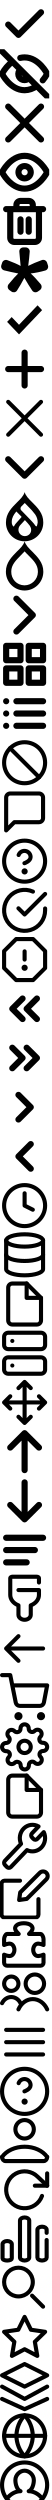
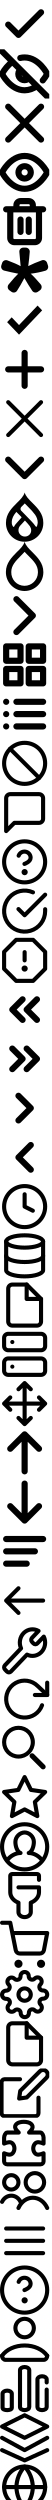
<svg xmlns="http://www.w3.org/2000/svg" xmlns:xlink="http://www.w3.org/1999/xlink">
  <symbol id="checkmark" viewBox="0 0 24 24">
    <path fill="none" stroke="currentColor" stroke-width="3" stroke-linecap="round" stroke-linejoin="round" d="M20 6L9 17l-5-5" />
  </symbol>
  <use xlink:href="#checkmark" width="24" height="24" />
  <view id="checkmark-view" viewBox="0 0 24 24" />
  <symbol id="hide" viewBox="0 0 24 24">
    <path fill="none" stroke="currentColor" stroke-width="3" stroke-linecap="round" stroke-linejoin="round" d="M17.94 17.94A10.07 10.07 0 0112 20c-7 0-11-8-11-8a18.45 18.45 0 015.06-5.94M9.9 4.24A9.12 9.12 0 0112 4c7 0 11 8 11 8a18.5 18.5 0 01-2.16 3.19m-6.72-1.07a3 3 0 11-4.24-4.24M1 1l22 22" />
  </symbol>
  <use xlink:href="#hide" y="24" width="24" height="24" />
  <view id="hide-view" viewBox="0 24 24 24" />
  <symbol id="remove" viewBox="0 0 24 24">
    <path fill="none" d="M20 4L4 20M4 4l16 16" stroke="#000" stroke-width="3" stroke-linecap="round" stroke-linejoin="round" />
  </symbol>
  <use xlink:href="#remove" y="48" width="24" height="24" />
  <view id="remove-view" viewBox="0 48 24 24" />
  <symbol id="show" viewBox="0 0 24 24">
    <path fill="none" stroke="currentColor" stroke-width="3" stroke-linecap="round" stroke-linejoin="round" d="M1 12s4-8 11-8 11 8 11 8-4 8-11 8-11-8-11-8z" />
    <circle fill="none" stroke="currentColor" stroke-width="3" stroke-linecap="round" stroke-linejoin="round" cx="12" cy="12" r="3" />
  </symbol>
  <use xlink:href="#show" y="72" width="24" height="24" />
  <view id="show-view" viewBox="0 72 24 24" />
  <symbol id="trash" viewBox="0 0 24 24">
    <path fill="none" stroke="currentColor" stroke-width="3" stroke-linecap="round" stroke-linejoin="round" d="M3 6h18m-2 0v14a2 2 0 01-2 2H7a2 2 0 01-2-2V6m3 0V4a2 2 0 012-2h4a2 2 0 012 2v2m-6 5v6m4-6v6" />
  </symbol>
  <use xlink:href="#trash" y="96" width="24" height="24" />
  <view id="trash-view" viewBox="0 96 24 24" />
  <symbol id="asterisk" viewBox="0 0 24 24">
    <path d="M2.04 11.869a1.973 1.973 0 01-1.39-2.53l.388-1.2a1.976 1.976 0 012.564-1.254c2.867 1.067 5.02 2.008 6.454 2.826-.31-2.963-.521-5.3-.633-7.013C9.35 1.584 10.245.671 11.36.671h1.172c1.129 0 2.036.933 1.96 2.06-.135 1.991-.378 4.307-.734 6.944 1.993-1.004 4.214-1.947 6.668-2.83 1.044-.376 2.182.202 2.524 1.258l.437 1.35c.338 1.045-.23 2.173-1.287 2.477a43.855 43.855 0 01-7.143 1.447c1.215 1.057 2.841 2.795 4.88 5.213a1.978 1.978 0 01-.38 2.888l-1.005.713c-.89.63-2.124.432-2.736-.472-1.14-1.684-2.421-3.75-3.843-6.2-1.316 2.507-2.515 4.58-3.596 6.212-.6.906-1.828 1.09-2.71.454l-.98-.707a1.986 1.986 0 01-.376-2.877c2.115-2.555 3.676-4.296 4.683-5.224-2.375-.459-4.66-.963-6.854-1.508z" />
  </symbol>
  <use xlink:href="#asterisk" y="120" width="24" height="24" />
  <view id="asterisk-view" viewBox="0 120 24 24" />
  <symbol id="checked" viewBox="0 0 24 24">
    <path d="M5.692 10.644l3.58 3.758 9.036-9.489 2.226 2.34L9.272 19.088l-5.806-6.103 2.226-2.34z" />
  </symbol>
  <use xlink:href="#checked" y="144" width="24" height="24" />
  <view id="checked-view" viewBox="0 144 24 24" />
  <symbol id="add" viewBox="0 0 24 24">
    <path fill="none" d="M12 4v16m-8-8h16" stroke="#000" stroke-width="3" stroke-linecap="round" stroke-linejoin="round" />
  </symbol>
  <use xlink:href="#add" y="168" width="24" height="24" />
  <view id="add-view" viewBox="0 168 24 24" />
  <symbol id="close" viewBox="0 0 24 24">
    <path fill="none" d="M20 4L4 20M4 4l16 16" stroke="#000" stroke-width="2" stroke-linecap="round" stroke-linejoin="round" />
  </symbol>
  <use xlink:href="#close" y="192" width="24" height="24" />
  <view id="close-view" viewBox="0 192 24 24" />
  <symbol id="drop" viewBox="0 0 24 24">
    <path fill="none" d="M4 8l8 8 8-8" stroke="#000" stroke-width="3" stroke-linecap="round" stroke-linejoin="round" />
  </symbol>
  <use xlink:href="#drop" y="216" width="24" height="24" />
  <view id="drop-view" viewBox="0 216 24 24" />
  <symbol id="drupal" viewBox="0 0 24 24">
    <path d="M15.792 5.064C14.088 3.408 12.504 1.824 12.024 0c-.48 1.824-2.064 3.408-3.768 5.064-2.496 2.496-5.352 5.352-5.352 9.648-.144 5.016 3.888 9.192 8.904 9.288 5.016.096 9.216-3.888 9.288-8.904v-.384c.048-4.296-2.808-7.152-5.304-9.648zM7.56 15.528a5.498 5.498 0 00-.696 1.128c-.048.048-.096.12-.168.12h-.048c-.216 0-.432-.384-.432-.384-.048-.096-.12-.216-.168-.312L6 15.984c-.552-1.2-.096-2.904-.096-2.904.216-.816.6-1.632 1.08-2.328.312-.432.648-.864.984-1.296l.432.432 2.04 2.064c.096.096.096.216 0 .312L8.328 14.64l-.768.888zm4.56 5.952c-1.728 0-3.168-1.416-3.12-3.168 0-.768.312-1.512.768-2.064.648-.768 1.464-1.56 2.376-2.592 1.032 1.128 1.728 1.848 2.376 2.736.048.048.096.12.12.216.336.528.552 1.128.552 1.776.072 1.728-1.344 3.096-3.072 3.096zm5.904-5.016a.497.497 0 01-.312.264h-.048a.913.913 0 01-.312-.216c-.552-.816-1.176-1.608-1.848-2.28l-.816-.864-2.76-2.856a35.757 35.757 0 01-1.632-1.68c0-.048-.048-.048-.048-.048a1.218 1.218 0 01-.216-.432v-.096c-.096-.48.096-.96.432-1.296.528-.528 1.08-1.08 1.608-1.632.552.6 1.176 1.2 1.776 1.824 1.2 1.128 2.28 2.376 3.288 3.72.816 1.176 1.248 2.496 1.248 3.936-.096.504-.168 1.104-.36 1.656z" />
  </symbol>
  <use xlink:href="#drupal" y="240" width="24" height="24" />
  <view id="drupal-view" viewBox="0 240 24 24" />
  <symbol id="gin" viewBox="0 0 24 24">
    <path d="M12 4.92c.6.696 1.272 1.344 1.92 1.992 2.4 2.4 4.56 4.56 4.56 7.776v.408c-.096 3.528-3 6.384-6.528 6.384h-.12c-1.728-.048-3.384-.744-4.56-1.992-1.176-1.296-1.824-2.952-1.776-4.728v-.048c0-3.216 2.256-5.4 4.56-7.776A49.835 49.835 0 0012 4.92zM12 0c-.48 1.824-2.088 3.432-3.792 5.04-2.472 2.52-5.328 5.4-5.328 9.648-.12 5.04 3.912 9.216 8.904 9.312H12c4.92 0 9-3.96 9.12-8.904v-.384c0-4.296-2.88-7.128-5.352-9.648C14.088 3.432 12.48 1.824 12 0z" />
  </symbol>
  <use xlink:href="#gin" y="264" width="24" height="24" />
  <view id="gin-view" viewBox="0 264 24 24" />
  <symbol id="handle" viewBox="0 0 24 24">
    <path fill="none" d="M8 20l8-8-8-8" stroke="#000" stroke-width="3" stroke-linecap="round" stroke-linejoin="round" />
  </symbol>
  <use xlink:href="#handle" y="288" width="24" height="24" />
  <view id="handle-view" viewBox="0 288 24 24" />
  <symbol id="grid" viewBox="0 0 24 24">
    <path fill="none" stroke="currentColor" stroke-width="3" stroke-linecap="round" stroke-linejoin="round" d="M3 3h7v7H3zm11 0h7v7h-7zm0 11h7v7h-7zM3 14h7v7H3z" />
  </symbol>
  <use xlink:href="#grid" y="312" width="24" height="24" />
  <view id="grid-view" viewBox="0 312 24 24" />
  <symbol id="list" viewBox="0 0 24 24">
    <path fill="none" stroke="currentColor" stroke-width="3" stroke-linecap="round" stroke-linejoin="round" d="M8 6h13M8 12h13M8 18h13M3 6h.01M3 12h.01M3 18h.01" />
  </symbol>
  <use xlink:href="#list" y="336" width="24" height="24" />
  <view id="list-view" viewBox="0 336 24 24" />
  <symbol id="error" viewBox="0 0 24 24">
    <circle fill="none" stroke="currentColor" stroke-width="2" stroke-linecap="round" stroke-linejoin="round" cx="12" cy="12" r="10" />
    <path fill="none" stroke="currentColor" stroke-width="2" stroke-linecap="round" stroke-linejoin="round" d="M4.93 4.93l14.14 14.14" />
  </symbol>
  <use xlink:href="#error" y="360" width="24" height="24" />
  <view id="error-view" viewBox="0 360 24 24" />
  <symbol id="info" viewBox="0 0 24 24">
    <path fill="none" stroke="currentColor" stroke-width="2" stroke-linecap="round" stroke-linejoin="round" d="M21 15a2 2 0 01-2 2H7l-4 4V5a2 2 0 012-2h14a2 2 0 012 2z" />
  </symbol>
  <use xlink:href="#info" y="384" width="24" height="24" />
  <view id="info-view" viewBox="0 384 24 24" />
  <symbol id="question" viewBox="0 0 24 24">
    <circle fill="none" stroke="currentColor" stroke-width="2" stroke-linecap="round" stroke-linejoin="round" cx="12" cy="12" r="10" />
    <path fill="none" stroke="currentColor" stroke-width="2" stroke-linecap="round" stroke-linejoin="round" d="M9.09 9a3 3 0 015.83 1c0 2-3 3-3 3" />
    <path fill="none" stroke="currentColor" stroke-width="3" stroke-linecap="round" stroke-linejoin="round" d="M12 17h.01" />
  </symbol>
  <use xlink:href="#question" y="408" width="24" height="24" />
  <view id="question-view" viewBox="0 408 24 24" />
  <symbol id="status" viewBox="0 0 24 24">
    <path fill="none" stroke="currentColor" stroke-width="2" stroke-linecap="round" stroke-linejoin="round" d="M22 11.08V12a10 10 0 11-5.93-9.14" />
    <path fill="none" stroke="currentColor" stroke-width="2" stroke-linecap="round" stroke-linejoin="round" d="M22 4L12 14.01l-3-3" />
  </symbol>
  <use xlink:href="#status" y="432" width="24" height="24" />
  <view id="status-view" viewBox="0 432 24 24" />
  <symbol id="warning" viewBox="0 0 24 24">
    <path fill="none" stroke="currentColor" stroke-width="2" stroke-linecap="round" stroke-linejoin="round" d="M7.86 2h8.28L22 7.86v8.28L16.14 22H7.86L2 16.14V7.86L7.86 2zM12 8v4" />
    <path fill="none" stroke="currentColor" stroke-width="3" stroke-linecap="round" stroke-linejoin="round" d="M12 16h.01" />
  </symbol>
  <use xlink:href="#warning" y="456" width="24" height="24" />
  <view id="warning-view" viewBox="0 456 24 24" />
  <symbol id="first" viewBox="0 0 24 24">
    <path fill="none" stroke="currentColor" stroke-width="3" stroke-linecap="round" stroke-linejoin="round" d="M11 17l-5-5 5-5m7 10l-5-5 5-5" />
  </symbol>
  <use xlink:href="#first" y="480" width="24" height="24" />
  <view id="first-view" viewBox="0 480 24 24" />
  <symbol id="last" viewBox="0 0 24 24">
    <path fill="none" stroke="currentColor" stroke-width="3" stroke-linecap="round" stroke-linejoin="round" d="M13 17l5-5-5-5M6 17l5-5-5-5" />
  </symbol>
  <use xlink:href="#last" y="504" width="24" height="24" />
  <view id="last-view" viewBox="0 504 24 24" />
  <symbol id="next" viewBox="0 0 24 24">
    <path fill="none" stroke="currentColor" stroke-width="3" stroke-linecap="round" stroke-linejoin="round" d="M9 18l6-6-6-6" />
  </symbol>
  <use xlink:href="#next" y="528" width="24" height="24" />
  <view id="next-view" viewBox="0 528 24 24" />
  <symbol id="prev" viewBox="0 0 24 24">
    <path fill="none" stroke="currentColor" stroke-width="3" stroke-linecap="round" stroke-linejoin="round" d="M15 18l-6-6 6-6" />
  </symbol>
  <use xlink:href="#prev" y="552" width="24" height="24" />
  <view id="prev-view" viewBox="0 552 24 24" />
  <symbol id="clock" viewBox="0 0 24 24">
    <circle fill="none" stroke="currentColor" stroke-width="2" stroke-linecap="round" stroke-linejoin="round" cx="12" cy="12" r="10" />
    <path fill="none" stroke="currentColor" stroke-width="2" stroke-linecap="round" stroke-linejoin="round" d="M12 6v6l4 2" />
  </symbol>
  <use xlink:href="#clock" y="576" width="24" height="24" />
  <view id="clock-view" viewBox="0 576 24 24" />
  <symbol id="database" viewBox="0 0 24 24">
    <ellipse fill="none" stroke="currentColor" stroke-width="2" stroke-linecap="round" stroke-linejoin="round" cx="12" cy="5" rx="9" ry="3" />
    <path fill="none" stroke="currentColor" stroke-width="2" stroke-linecap="round" stroke-linejoin="round" d="M21 12c0 1.66-4 3-9 3s-9-1.34-9-3" />
    <path fill="none" stroke="currentColor" stroke-width="2" stroke-linecap="round" stroke-linejoin="round" d="M3 5v14c0 1.66 4 3 9 3s9-1.34 9-3V5" />
  </symbol>
  <use xlink:href="#database" y="600" width="24" height="24" />
  <view id="database-view" viewBox="0 600 24 24" />
  <symbol id="php" viewBox="0 0 24 24">
    <path fill="none" stroke="currentColor" stroke-width="2" stroke-linecap="round" stroke-linejoin="round" d="M13 2H6a2 2 0 00-2 2v16a2 2 0 002 2h12a2 2 0 002-2V9z" />
    <path fill="none" stroke="currentColor" stroke-width="2" stroke-linecap="round" stroke-linejoin="round" d="M13 2v7h7" />
  </symbol>
  <use xlink:href="#php" y="624" width="24" height="24" />
  <view id="php-view" viewBox="0 624 24 24" />
  <symbol id="server" viewBox="0 0 24 24">
    <rect fill="none" stroke="currentColor" stroke-width="2" stroke-linecap="round" stroke-linejoin="round" x="2" y="2" width="20" height="8" rx="2" ry="2" />
    <rect fill="none" stroke="currentColor" stroke-width="2" stroke-linecap="round" stroke-linejoin="round" x="2" y="14" width="20" height="8" rx="2" ry="2" />
    <path fill="none" stroke="currentColor" stroke-width="2" stroke-linecap="round" stroke-linejoin="round" d="M6 6h.01M6 18h.01" />
  </symbol>
  <use xlink:href="#server" y="648" width="24" height="24" />
  <view id="server-view" viewBox="0 648 24 24" />
  <symbol id="drag" viewBox="0 0 24 24">
    <path fill="none" stroke="currentColor" stroke-width="2" stroke-linecap="round" stroke-linejoin="round" d="M5 9l-3 3 3 3M9 5l3-3 3 3m0 14l-3 3-3-3M19 9l3 3-3 3M2 12h20M12 2v20" />
  </symbol>
  <use xlink:href="#drag" y="672" width="24" height="24" />
  <view id="drag-view" viewBox="0 672 24 24" />
  <symbol id="sort-asc" viewBox="0 0 24 24">
    <path fill="none" d="M12 21V3m-7 7l7-7 7 7" stroke="#000" stroke-width="3" stroke-linecap="round" stroke-linejoin="round" />
  </symbol>
  <use xlink:href="#sort-asc" y="696" width="24" height="24" />
  <view id="sort-asc-view" viewBox="0 696 24 24" />
  <symbol id="sort-desc" viewBox="0 0 24 24">
    <path fill="none" d="M12 3v18m7-7l-7 7-7-7" stroke="#000" stroke-width="3" stroke-linecap="round" stroke-linejoin="round" />
  </symbol>
  <use xlink:href="#sort-desc" y="720" width="24" height="24" />
  <view id="sort-desc-view" viewBox="0 720 24 24" />
  <symbol id="sort" viewBox="0 0 24 24">
    <path fill="none" d="M3 12h14M3 6h18M3 18h10" stroke="#000" stroke-width="3" stroke-linecap="round" stroke-linejoin="round" />
  </symbol>
  <use xlink:href="#sort" y="744" width="24" height="24" />
  <view id="sort-view" viewBox="0 744 24 24" />
-   <symbol id="appearance" viewBox="0 0 24 24">
-     <path fill-rule="evenodd" clip-rule="evenodd" d="M6 0c-.895 0-2 .62-2 1.808v8.078c.004 2.47 1.62 4.604 4 5.736v3.955C8 21.657 10 23 12 23s4-1.344 4-3.423v-3.955c2.38-1.132 3.996-3.267 4-5.736V7.5a1 1 0 00-1-1H9a1 1 0 000 2h9v1.383c-.003 1.665-1.206 3.33-3.354 4.144a1 1 0 00-.646.935v4.615c0 .597-.685 1.423-2 1.423s-2-.826-2-1.423v-4.615a1 1 0 00-.646-.935c-2.148-.814-3.35-2.48-3.354-4.143V2h12v1.827a1 1 0 102 0v-2.02C20 .62 18.895 0 18 0H6z" />
-   </symbol>
-   <use xlink:href="#appearance" y="768" width="24" height="24" />
-   <view id="appearance-view" viewBox="0 768 24 24" />
  <symbol id="backtosite" viewBox="0 0 24 24">
    <path fill="none" d="M21 12H3m6 6l-6-6 6-6" stroke="#000" stroke-width="2" stroke-linecap="round" stroke-linejoin="round" />
  </symbol>
-   <use xlink:href="#backtosite" y="792" width="24" height="24" />
-   <view id="backtosite-view" viewBox="0 792 24 24" />
+   <use xlink:href="#backtosite" y="768" width="24" height="24" />
+   <view id="backtosite-view" viewBox="0 768 24 24" />
+   <symbol id="devel" viewBox="0 0 24 24">
+     <path fill="none" clip-rule="evenodd" d="M20.19 13.063c1.882-1.975 2.348-4.994 1.155-7.492L18.19 8.88a1.289 1.289 0 01-1.885 0l-.711-.747a1.436 1.436 0 01-.39-.99c0-.372.14-.728.39-.99l3.2-3.36c-2.35-1.348-5.26-.952-7.204.981-1.944 1.933-2.48 4.961-1.329 7.5l-7.859 8.247c-.257.27-.402.636-.402 1.018s.145.749.402 1.019l.97 1.019c.257.27.606.422.97.422s.713-.152.97-.422l7.853-8.247c2.36 1.183 5.175.675 7.025-1.268z" stroke="#000" stroke-width="2" stroke-linecap="round" stroke-linejoin="round" />
+   </symbol>
+   <use xlink:href="#devel" y="792" width="24" height="24" />
+   <view id="devel-view" viewBox="0 792 24 24" />
+   <symbol id="rebuild-cache" viewBox="0 0 24 24">
+     <path fill="none" stroke="currentColor" stroke-width="2" stroke-linecap="round" stroke-linejoin="round" d="M23 4v6h-6" />
+     <path fill="none" stroke="currentColor" stroke-width="2" stroke-linecap="round" stroke-linejoin="round" d="M20.49 15a9 9 0 11-2.12-9.36L23 10" />
+   </symbol>
+   <use xlink:href="#rebuild-cache" y="816" width="24" height="24" />
+   <view id="rebuild-cache-view" viewBox="0 816 24 24" />
+   <symbol id="search" viewBox="0 0 24 24">
+     <path fill="none" d="M9 16A7 7 0 109 2a7 7 0 000 14z" stroke="#000" stroke-width="2" stroke-linecap="round" stroke-linejoin="round" />
+     <path fill="none" d="M21 21l-5.35-5.35" stroke="#000" stroke-width="2.5" stroke-linecap="round" stroke-linejoin="round" />
+   </symbol>
+   <use xlink:href="#search" y="840" width="24" height="24" />
+   <view id="search-view" viewBox="0 840 24 24" />
+   <symbol class="feather feather-star" id="shortcut" viewBox="0 0 24 24">
+     <path fill="none" stroke="currentColor" stroke-width="2" stroke-linecap="round" stroke-linejoin="round" d="M12 2l3.09 6.26L22 9.27l-5 4.87 1.18 6.88L12 17.77l-6.18 3.25L7 14.14 2 9.27l6.91-1.01L12 2z" />
+   </symbol>
+   <use class="feather feather-star" xlink:href="#shortcut" y="864" width="24" height="24" />
+   <view id="shortcut-view" viewBox="0 864 24 24" />
+   <symbol id="user" viewBox="0 0 24 24">
+     <path fill="none" d="M10 15c-1.652-.565-2.5-3.323-2.5-5.405C7.5 7.057 9.79 5 12 5s4.5 2.057 4.5 4.595c0 2.082-.848 4.84-2.5 5.405m6.5 3.5c-1.5-2-4-3.5-6.5-3.5M3.5 18.5c1.5-2 4-3.5 6.5-3.5" stroke="#000" stroke-width="2" stroke-linecap="round" stroke-linejoin="round" />
+     <path fill="none" d="M23 12c0 6.075-4.925 11-11 11S1 18.075 1 12 5.925 1 12 1s11 4.925 11 11z" stroke="#000" stroke-width="2" stroke-linecap="round" stroke-linejoin="round" />
+   </symbol>
+   <use xlink:href="#user" y="888" width="24" height="24" />
+   <view id="user-view" viewBox="0 888 24 24" />
+   <symbol id="appearance" viewBox="0 0 24 24">
+     <path fill="none" d="M9 7.75h10m0-3.673v-2.02c0-.445-.448-.807-1-.807H6c-.552 0-1 .362-1 .808v8.077c.004 2.175 1.562 4.153 4 5.077v4.615c0 1.338 1.343 2.423 3 2.423s3-1.085 3-2.423v-4.615c2.438-.924 3.997-2.902 4-5.077V7.75" stroke="#000" stroke-width="2" stroke-linecap="round" stroke-linejoin="round" />
+   </symbol>
+   <use xlink:href="#appearance" y="912" width="24" height="24" />
+   <view id="appearance-view" viewBox="0 912 24 24" />
  <symbol class="feather feather-shopping-cart" id="commerce" viewBox="0 0 24 24">
    <circle fill="none" stroke="currentColor" stroke-width="2" stroke-linecap="round" stroke-linejoin="round" cx="9" cy="21" r="1" />
    <circle fill="none" stroke="currentColor" stroke-width="2" stroke-linecap="round" stroke-linejoin="round" cx="20" cy="21" r="1" />
    <path fill="none" stroke="currentColor" stroke-width="2" stroke-linecap="round" stroke-linejoin="round" d="M1 1h4l2.68 13.39a2 2 0 002 1.61h9.72a2 2 0 002-1.61L23 6H6" />
  </symbol>
-   <use class="feather feather-shopping-cart" xlink:href="#commerce" y="816" width="24" height="24" />
-   <view id="commerce-view" viewBox="0 816 24 24" />
+   <use class="feather feather-shopping-cart" xlink:href="#commerce" y="936" width="24" height="24" />
+   <view id="commerce-view" viewBox="0 936 24 24" />
  <symbol class="feather feather-settings" id="config" viewBox="0 0 24 24">
    <circle fill="none" stroke="currentColor" stroke-width="2" stroke-linecap="round" stroke-linejoin="round" cx="12" cy="12" r="3" />
    <path fill="none" stroke="currentColor" stroke-width="2" stroke-linecap="round" stroke-linejoin="round" d="M19.4 15a1.65 1.65 0 00.33 1.82l.06.06a2 2 0 010 2.83 2 2 0 01-2.83 0l-.06-.06a1.65 1.65 0 00-1.82-.33 1.65 1.65 0 00-1 1.51V21a2 2 0 01-2 2 2 2 0 01-2-2v-.09A1.65 1.65 0 009 19.4a1.65 1.65 0 00-1.82.33l-.06.06a2 2 0 01-2.83 0 2 2 0 010-2.83l.06-.06a1.65 1.65 0 00.33-1.82 1.65 1.65 0 00-1.51-1H3a2 2 0 01-2-2 2 2 0 012-2h.09A1.65 1.65 0 004.6 9a1.65 1.65 0 00-.33-1.82l-.06-.06a2 2 0 010-2.83 2 2 0 012.83 0l.06.06a1.65 1.65 0 001.82.33H9a1.65 1.65 0 001-1.51V3a2 2 0 012-2 2 2 0 012 2v.09a1.65 1.65 0 001 1.51 1.65 1.65 0 001.82-.33l.06-.06a2 2 0 012.83 0 2 2 0 010 2.83l-.06.06a1.65 1.65 0 00-.33 1.82V9a1.65 1.65 0 001.51 1H21a2 2 0 012 2 2 2 0 01-2 2h-.09a1.65 1.65 0 00-1.51 1z" />
  </symbol>
-   <use class="feather feather-settings" xlink:href="#config" y="840" width="24" height="24" />
-   <view id="config-view" viewBox="0 840 24 24" />
+   <use class="feather feather-settings" xlink:href="#config" y="960" width="24" height="24" />
+   <view id="config-view" viewBox="0 960 24 24" />
  <symbol class="feather feather-file" id="content" viewBox="0 0 24 24">
    <path fill="none" stroke="currentColor" stroke-width="2" stroke-linecap="round" stroke-linejoin="round" d="M13 2H6a2 2 0 00-2 2v16a2 2 0 002 2h12a2 2 0 002-2V9z" />
    <path fill="none" stroke="currentColor" stroke-width="2" stroke-linecap="round" stroke-linejoin="round" d="M13 2v7h7" />
  </symbol>
-   <use class="feather feather-file" xlink:href="#content" y="864" width="24" height="24" />
-   <view id="content-view" viewBox="0 864 24 24" />
-   <symbol id="devel" viewBox="0 0 24 24">
-     <path fill="none" clip-rule="evenodd" d="M20.19 13.063c1.882-1.975 2.348-4.994 1.155-7.492L18.19 8.88a1.289 1.289 0 01-1.885 0l-.711-.747a1.436 1.436 0 01-.39-.99c0-.372.14-.728.39-.99l3.2-3.36c-2.35-1.348-5.26-.952-7.204.981-1.944 1.933-2.48 4.961-1.329 7.5l-7.859 8.247c-.257.27-.402.636-.402 1.018s.145.749.402 1.019l.97 1.019c.257.27.606.422.97.422s.713-.152.97-.422l7.853-8.247c2.36 1.183 5.175.675 7.025-1.268z" stroke="#000" stroke-width="2" stroke-linecap="round" stroke-linejoin="round" />
-   </symbol>
-   <use xlink:href="#devel" y="888" width="24" height="24" />
-   <view id="devel-view" viewBox="0 888 24 24" />
+   <use class="feather feather-file" xlink:href="#content" y="984" width="24" height="24" />
+   <view id="content-view" viewBox="0 984 24 24" />
  <symbol id="edit" viewBox="0 0 24 24">
    <path fill="none" clip-rule="evenodd" d="M13.045 14.136l-3.712.531.53-3.713 9.546-9.546a2.25 2.25 0 113.182 3.182l-9.546 9.546z" stroke="#000" stroke-width="2" stroke-linecap="round" stroke-linejoin="round" />
    <path fill="none" d="M18.75 14.25v7.5a1.5 1.5 0 01-1.5 1.5h-15a1.5 1.5 0 01-1.5-1.5v-15a1.5 1.5 0 011.5-1.5h7.5" stroke="#000" stroke-width="2" stroke-linecap="round" stroke-linejoin="round" />
  </symbol>
-   <use xlink:href="#edit" y="912" width="24" height="24" />
-   <view id="edit-view" viewBox="0 912 24 24" />
+   <use xlink:href="#edit" y="1008" width="24" height="24" />
+   <view id="edit-view" viewBox="0 1008 24 24" />
  <symbol id="extend" viewBox="0 0 24 24">
    <path fill="none" d="M19.765 22.719l-8.151-.002H3.462a1.46 1.46 0 01-1.46-1.46v-3.913c1.526.621 3.278 1.157 4.278-.152 1-1.308 1-3.124 0-4.432-1-1.309-2.752-.772-4.277-.151L2 9.693c0-.807.654-2.46 1.46-2.46h5.654C7.688 5.806 6.606 4.495 8.032 3.069c1.426-1.425 5.737-1.425 7.163 0 1.425 1.426.412 2.737-1.014 4.163h5.585c.806 0 1.46 1.653 1.46 2.459l-.004 2.916c-1.525-.62-3.277-1.157-4.277.152a3.65 3.65 0 000 4.433c1 1.308 2.751.772 4.276.15l.004 3.917a1.46 1.46 0 01-1.46 1.46z" stroke="#000" stroke-width="2" stroke-linecap="round" stroke-linejoin="round" />
  </symbol>
-   <use xlink:href="#extend" y="936" width="24" height="24" />
-   <view id="extend-view" viewBox="0 936 24 24" />
+   <use xlink:href="#extend" y="1032" width="24" height="24" />
+   <view id="extend-view" viewBox="0 1032 24 24" />
  <symbol id="group" viewBox="0 0 24 24">
    <path fill="none" clip-rule="evenodd" d="M17 12a4.5 4.5 0 100-9 4.5 4.5 0 000 9zM5.5 11a3.5 3.5 0 100-7 3.5 3.5 0 000 7z" stroke="#000" stroke-width="2" stroke-linecap="round" stroke-linejoin="round" />
    <path fill="none" d="M10 17c-.88-1.845-2.612-3-4.5-3S1.88 15.155 1 17m22 3c-1.369-3.075-4.064-5-7-5s-5.631 1.925-7 5" stroke="#000" stroke-width="2" stroke-linecap="round" stroke-linejoin="round" />
  </symbol>
-   <use xlink:href="#group" y="960" width="24" height="24" />
-   <view id="group-view" viewBox="0 960 24 24" />
+   <use xlink:href="#group" y="1056" width="24" height="24" />
+   <view id="group-view" viewBox="0 1056 24 24" />
  <symbol class="feather feather-menu" id="hamburger" viewBox="0 0 24 24">
    <path fill="none" stroke="currentColor" stroke-width="2" stroke-linecap="round" stroke-linejoin="round" d="M3 12h18M3 6h18M3 18h18" />
  </symbol>
-   <use class="feather feather-menu" xlink:href="#hamburger" y="984" width="24" height="24" />
-   <view id="hamburger-view" viewBox="0 984 24 24" />
+   <use class="feather feather-menu" xlink:href="#hamburger" y="1080" width="24" height="24" />
+   <view id="hamburger-view" viewBox="0 1080 24 24" />
  <symbol id="help" viewBox="0 0 24 24">
    <path fill="none" d="M23 12c0 6.075-4.925 11-11 11S1 18.075 1 12 5.925 1 12 1s11 4.925 11 11z" stroke="#000" stroke-width="2" stroke-linecap="round" stroke-linejoin="round" />
    <path fill="none" d="M9.09 8a3 3 0 015.83 1c0 2-3 3-3 3" stroke="#000" stroke-width="2" stroke-linecap="round" stroke-linejoin="round" />
    <path fill="none" d="M12 17h.01" stroke="#000" stroke-width="3" stroke-linecap="round" stroke-linejoin="round" />
  </symbol>
-   <use xlink:href="#help" y="1008" width="24" height="24" />
-   <view id="help-view" viewBox="0 1008 24 24" />
+   <use xlink:href="#help" y="1104" width="24" height="24" />
+   <view id="help-view" viewBox="0 1104 24 24" />
  <symbol id="people" viewBox="0 0 24 24">
    <path fill="none" d="M23 20c0 1.105-.758 2-1.692 2H2.692C1.758 22 1 21.105 1 20" stroke="#000" stroke-width="2" stroke-linecap="round" stroke-linejoin="round" />
    <path fill="none" clip-rule="evenodd" d="M12 11a4.5 4.5 0 100-9 4.5 4.5 0 000 9z" stroke="#000" stroke-width="2" stroke-linecap="round" stroke-linejoin="round" />
    <path fill="none" d="M23 20c-2.151-3.075-6.386-5-11-5s-8.849 1.925-11 5" stroke="#000" stroke-width="2" stroke-linecap="round" stroke-linejoin="round" />
  </symbol>
-   <use xlink:href="#people" y="1032" width="24" height="24" />
-   <view id="people-view" viewBox="0 1032 24 24" />
-   <symbol id="rebuild-cache" viewBox="0 0 24 24">
-     <path fill="none" stroke="currentColor" stroke-width="2" stroke-linecap="round" stroke-linejoin="round" d="M23 4v6h-6" />
-     <path fill="none" stroke="currentColor" stroke-width="2" stroke-linecap="round" stroke-linejoin="round" d="M20.49 15a9 9 0 11-2.12-9.36L23 10" />
-   </symbol>
-   <use xlink:href="#rebuild-cache" y="1056" width="24" height="24" />
-   <view id="rebuild-cache-view" viewBox="0 1056 24 24" />
+   <use xlink:href="#people" y="1128" width="24" height="24" />
+   <view id="people-view" viewBox="0 1128 24 24" />
  <symbol id="reports" viewBox="0 0 24 24">
    <path fill="none" d="M5.75 14.5v6.991c.001.268-.199.518-.532.667-1.04.462-2.395.462-3.436 0-.333-.149-.533-.4-.532-.667V14.5m4.5 0c0-.828-1.007-1.5-2.25-1.5s-2.25.672-2.25 1.5m13-11.5v17.985a1.2 1.2 0 01-.532 1 3.1 3.1 0 01-3.436 0 1.2 1.2 0 01-.532-1V3m4.5 0c0-.828-1.007-1.5-2.25-1.5S9.75 2.172 9.75 3m13 4.5V9m-4.5-1.5v13.557c-.001.383.199.74.532.953a3.23 3.23 0 003.436 0 1.13 1.13 0 00.532-.953V12.5m0-5c0-.828-1.007-1.5-2.25-1.5s-2.25.672-2.25 1.5" stroke="#000" stroke-width="2" stroke-linecap="round" stroke-linejoin="round" />
  </symbol>
-   <use xlink:href="#reports" y="1080" width="24" height="24" />
-   <view id="reports-view" viewBox="0 1080 24 24" />
-   <symbol id="search" viewBox="0 0 24 24">
-     <path fill="none" d="M9 16A7 7 0 109 2a7 7 0 000 14zm12 5l-5.35-5.35" stroke="#000" stroke-width="2" stroke-linecap="round" stroke-linejoin="round" />
-   </symbol>
-   <use xlink:href="#search" y="1104" width="24" height="24" />
-   <view id="search-view" viewBox="0 1104 24 24" />
-   <symbol class="feather feather-star" id="shortcut" viewBox="0 0 24 24">
-     <path fill="none" stroke="currentColor" stroke-width="2" stroke-linecap="round" stroke-linejoin="round" d="M12 2l3.09 6.26L22 9.27l-5 4.87 1.18 6.88L12 17.77l-6.18 3.25L7 14.14 2 9.27l6.91-1.01L12 2z" />
-   </symbol>
-   <use class="feather feather-star" xlink:href="#shortcut" y="1128" width="24" height="24" />
-   <view id="shortcut-view" viewBox="0 1128 24 24" />
+   <use xlink:href="#reports" y="1152" width="24" height="24" />
+   <view id="reports-view" viewBox="0 1152 24 24" />
  <symbol id="structure" viewBox="0 0 24 24">
    <path fill="none" d="M12 1L1 6.5 12 12l11-5.5L12 1zM1 18l11 5 11-5M1 12l11 6 11-6" stroke="#000" stroke-width="2" stroke-linecap="round" stroke-linejoin="round" />
  </symbol>
-   <use xlink:href="#structure" y="1152" width="24" height="24" />
-   <view id="structure-view" viewBox="0 1152 24 24" />
+   <use xlink:href="#structure" y="1176" width="24" height="24" />
+   <view id="structure-view" viewBox="0 1176 24 24" />
  <symbol class="feather feather-globe" id="tmgmt" viewBox="0 0 24 24">
    <circle fill="none" stroke="currentColor" stroke-width="2" stroke-linecap="round" stroke-linejoin="round" cx="12" cy="12" r="10" />
    <path fill="none" stroke="currentColor" stroke-width="2" stroke-linecap="round" stroke-linejoin="round" d="M2 12h20M12 2a15.3 15.3 0 014 10 15.3 15.3 0 01-4 10 15.3 15.3 0 01-4-10 15.3 15.3 0 014-10z" />
  </symbol>
-   <use class="feather feather-globe" xlink:href="#tmgmt" y="1176" width="24" height="24" />
-   <view id="tmgmt-view" viewBox="0 1176 24 24" />
-   <symbol id="user" viewBox="0 0 24 24">
-     <path fill="none" d="M10 15c-1.652-.565-2.5-3.323-2.5-5.405C7.5 7.057 9.79 5 12 5s4.5 2.057 4.5 4.595c0 2.082-.848 4.84-2.5 5.405m6.5 3.5c-1.5-2-4-3.5-6.5-3.5M3.5 18.5c1.5-2 4-3.5 6.5-3.5" stroke="#000" stroke-width="2" stroke-linecap="round" stroke-linejoin="round" />
-     <path fill="none" d="M23 12c0 6.075-4.925 11-11 11S1 18.075 1 12 5.925 1 12 1s11 4.925 11 11z" stroke="#000" stroke-width="2" stroke-linecap="round" stroke-linejoin="round" />
-   </symbol>
-   <use xlink:href="#user" y="1200" width="24" height="24" />
-   <view id="user-view" viewBox="0 1200 24 24" />
+   <use class="feather feather-globe" xlink:href="#tmgmt" y="1200" width="24" height="24" />
+   <view id="tmgmt-view" viewBox="0 1200 24 24" />
</svg>
